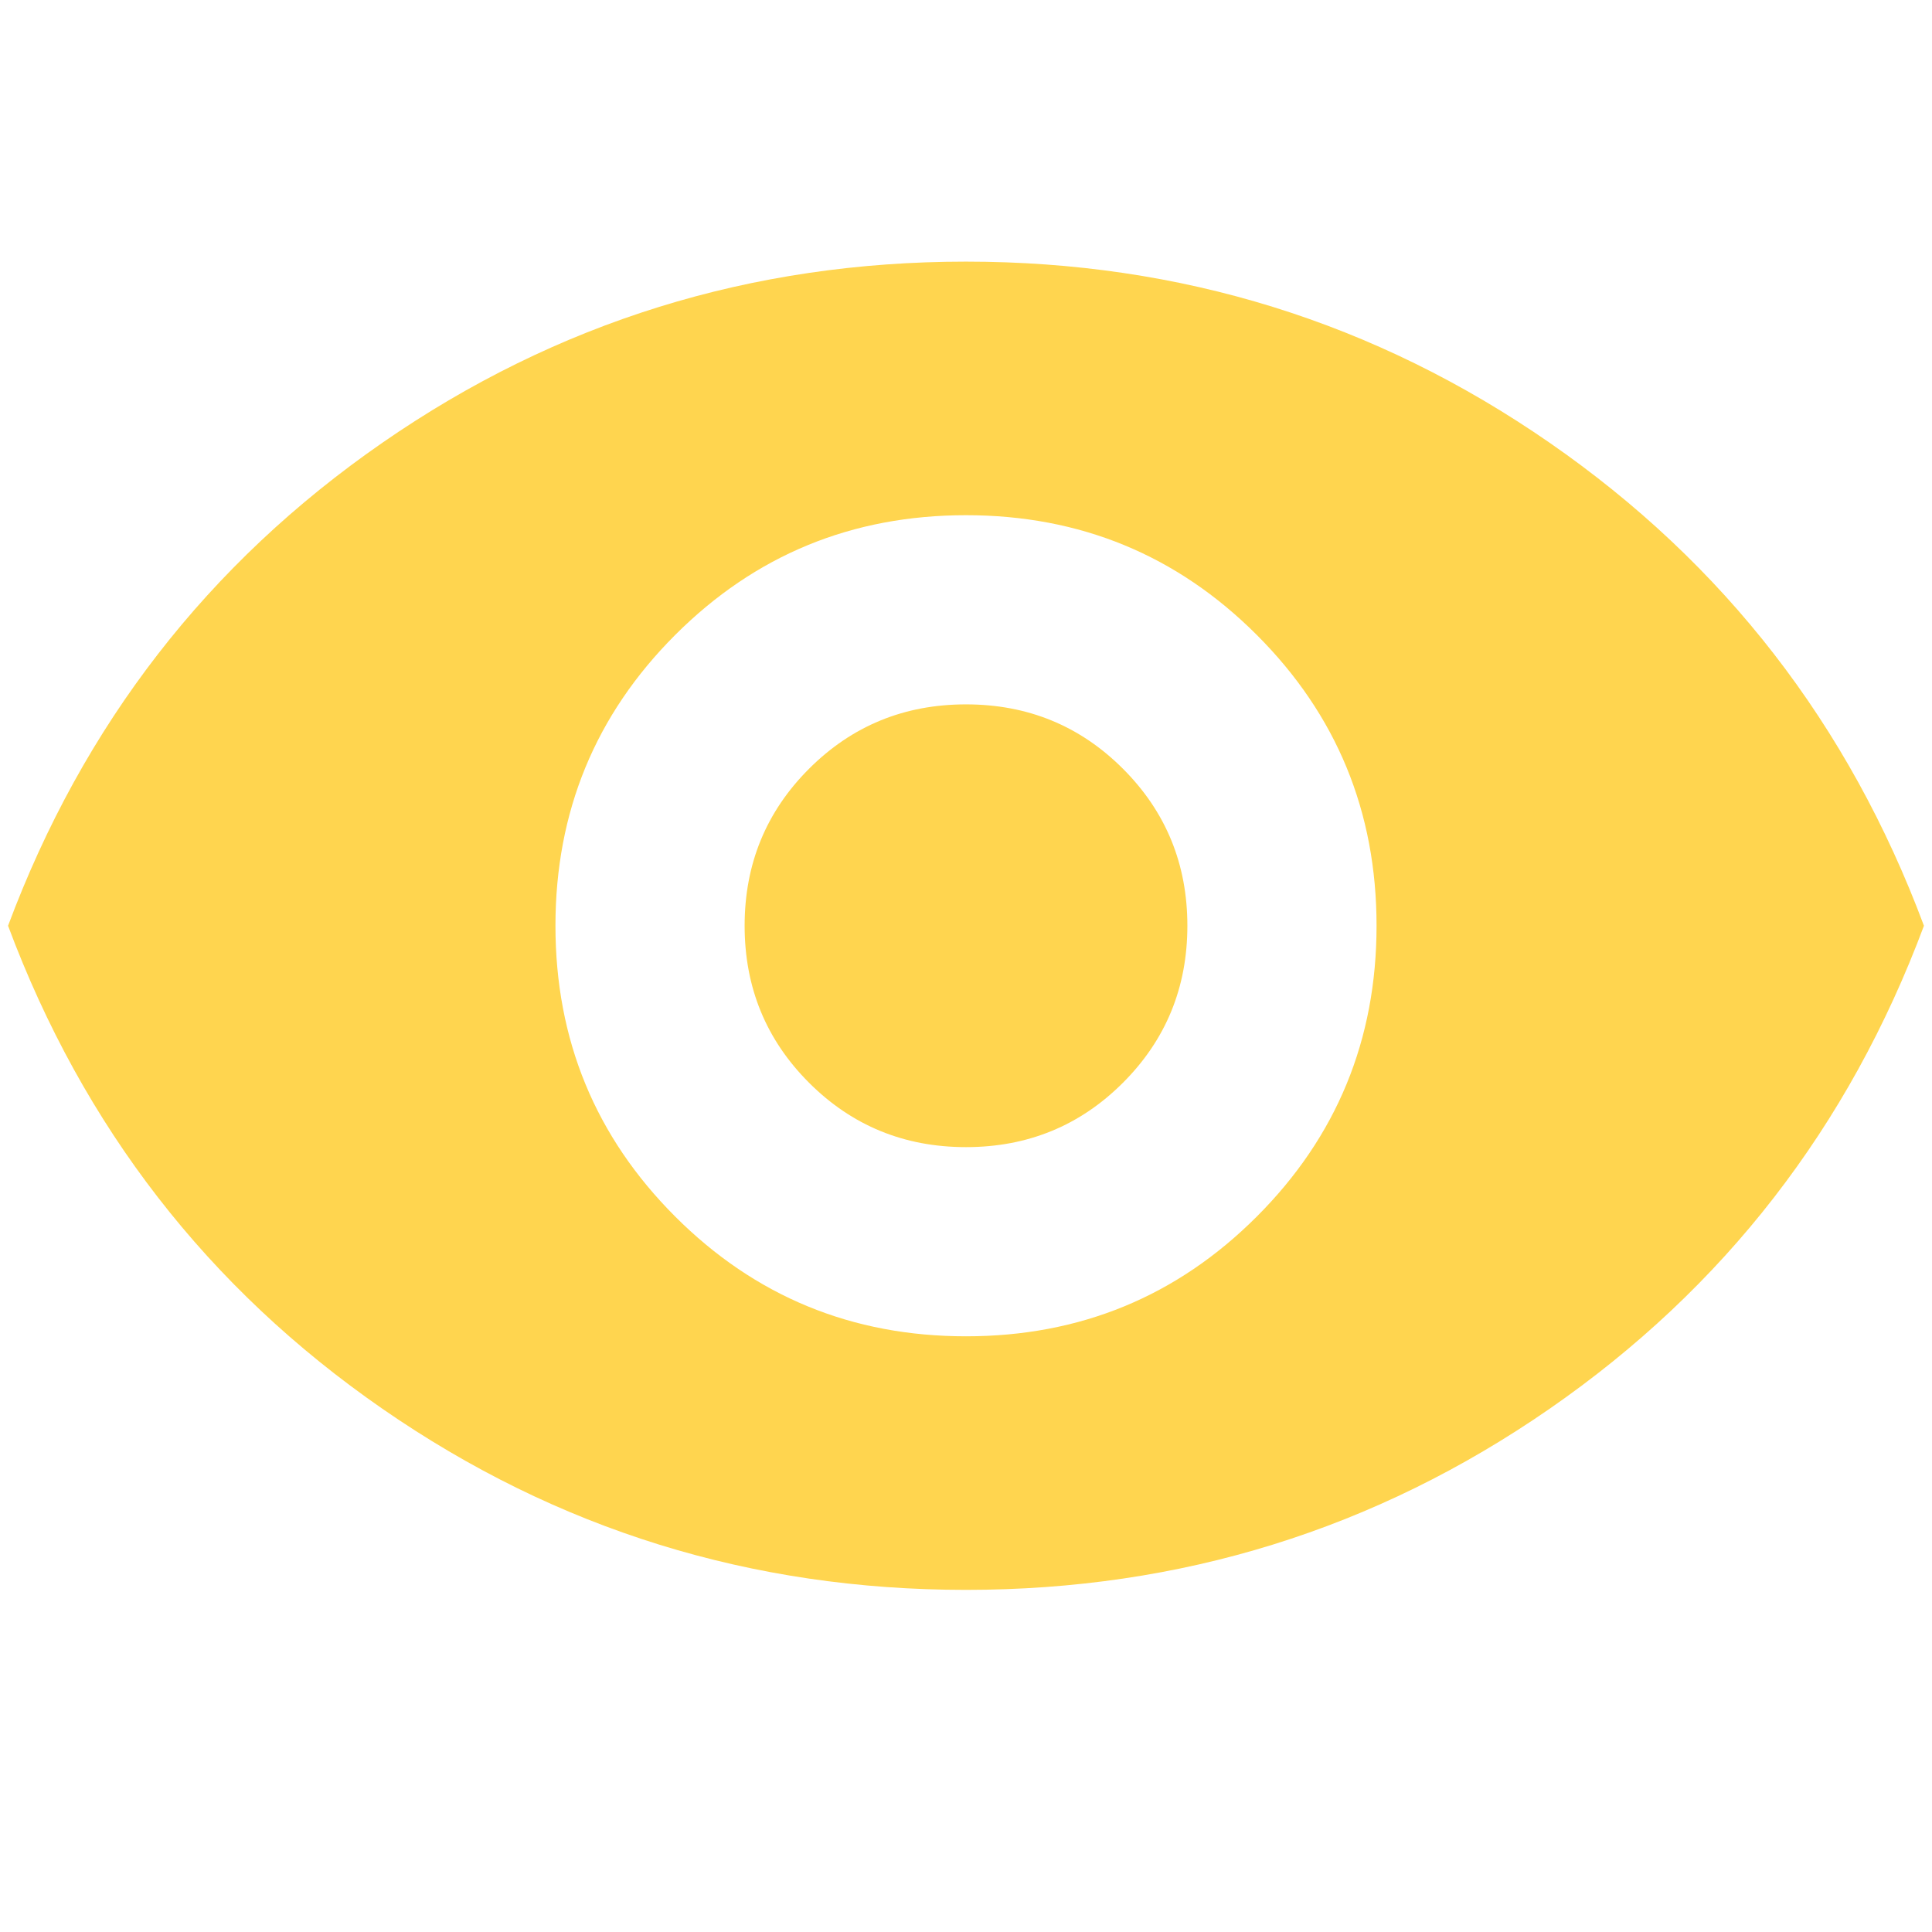
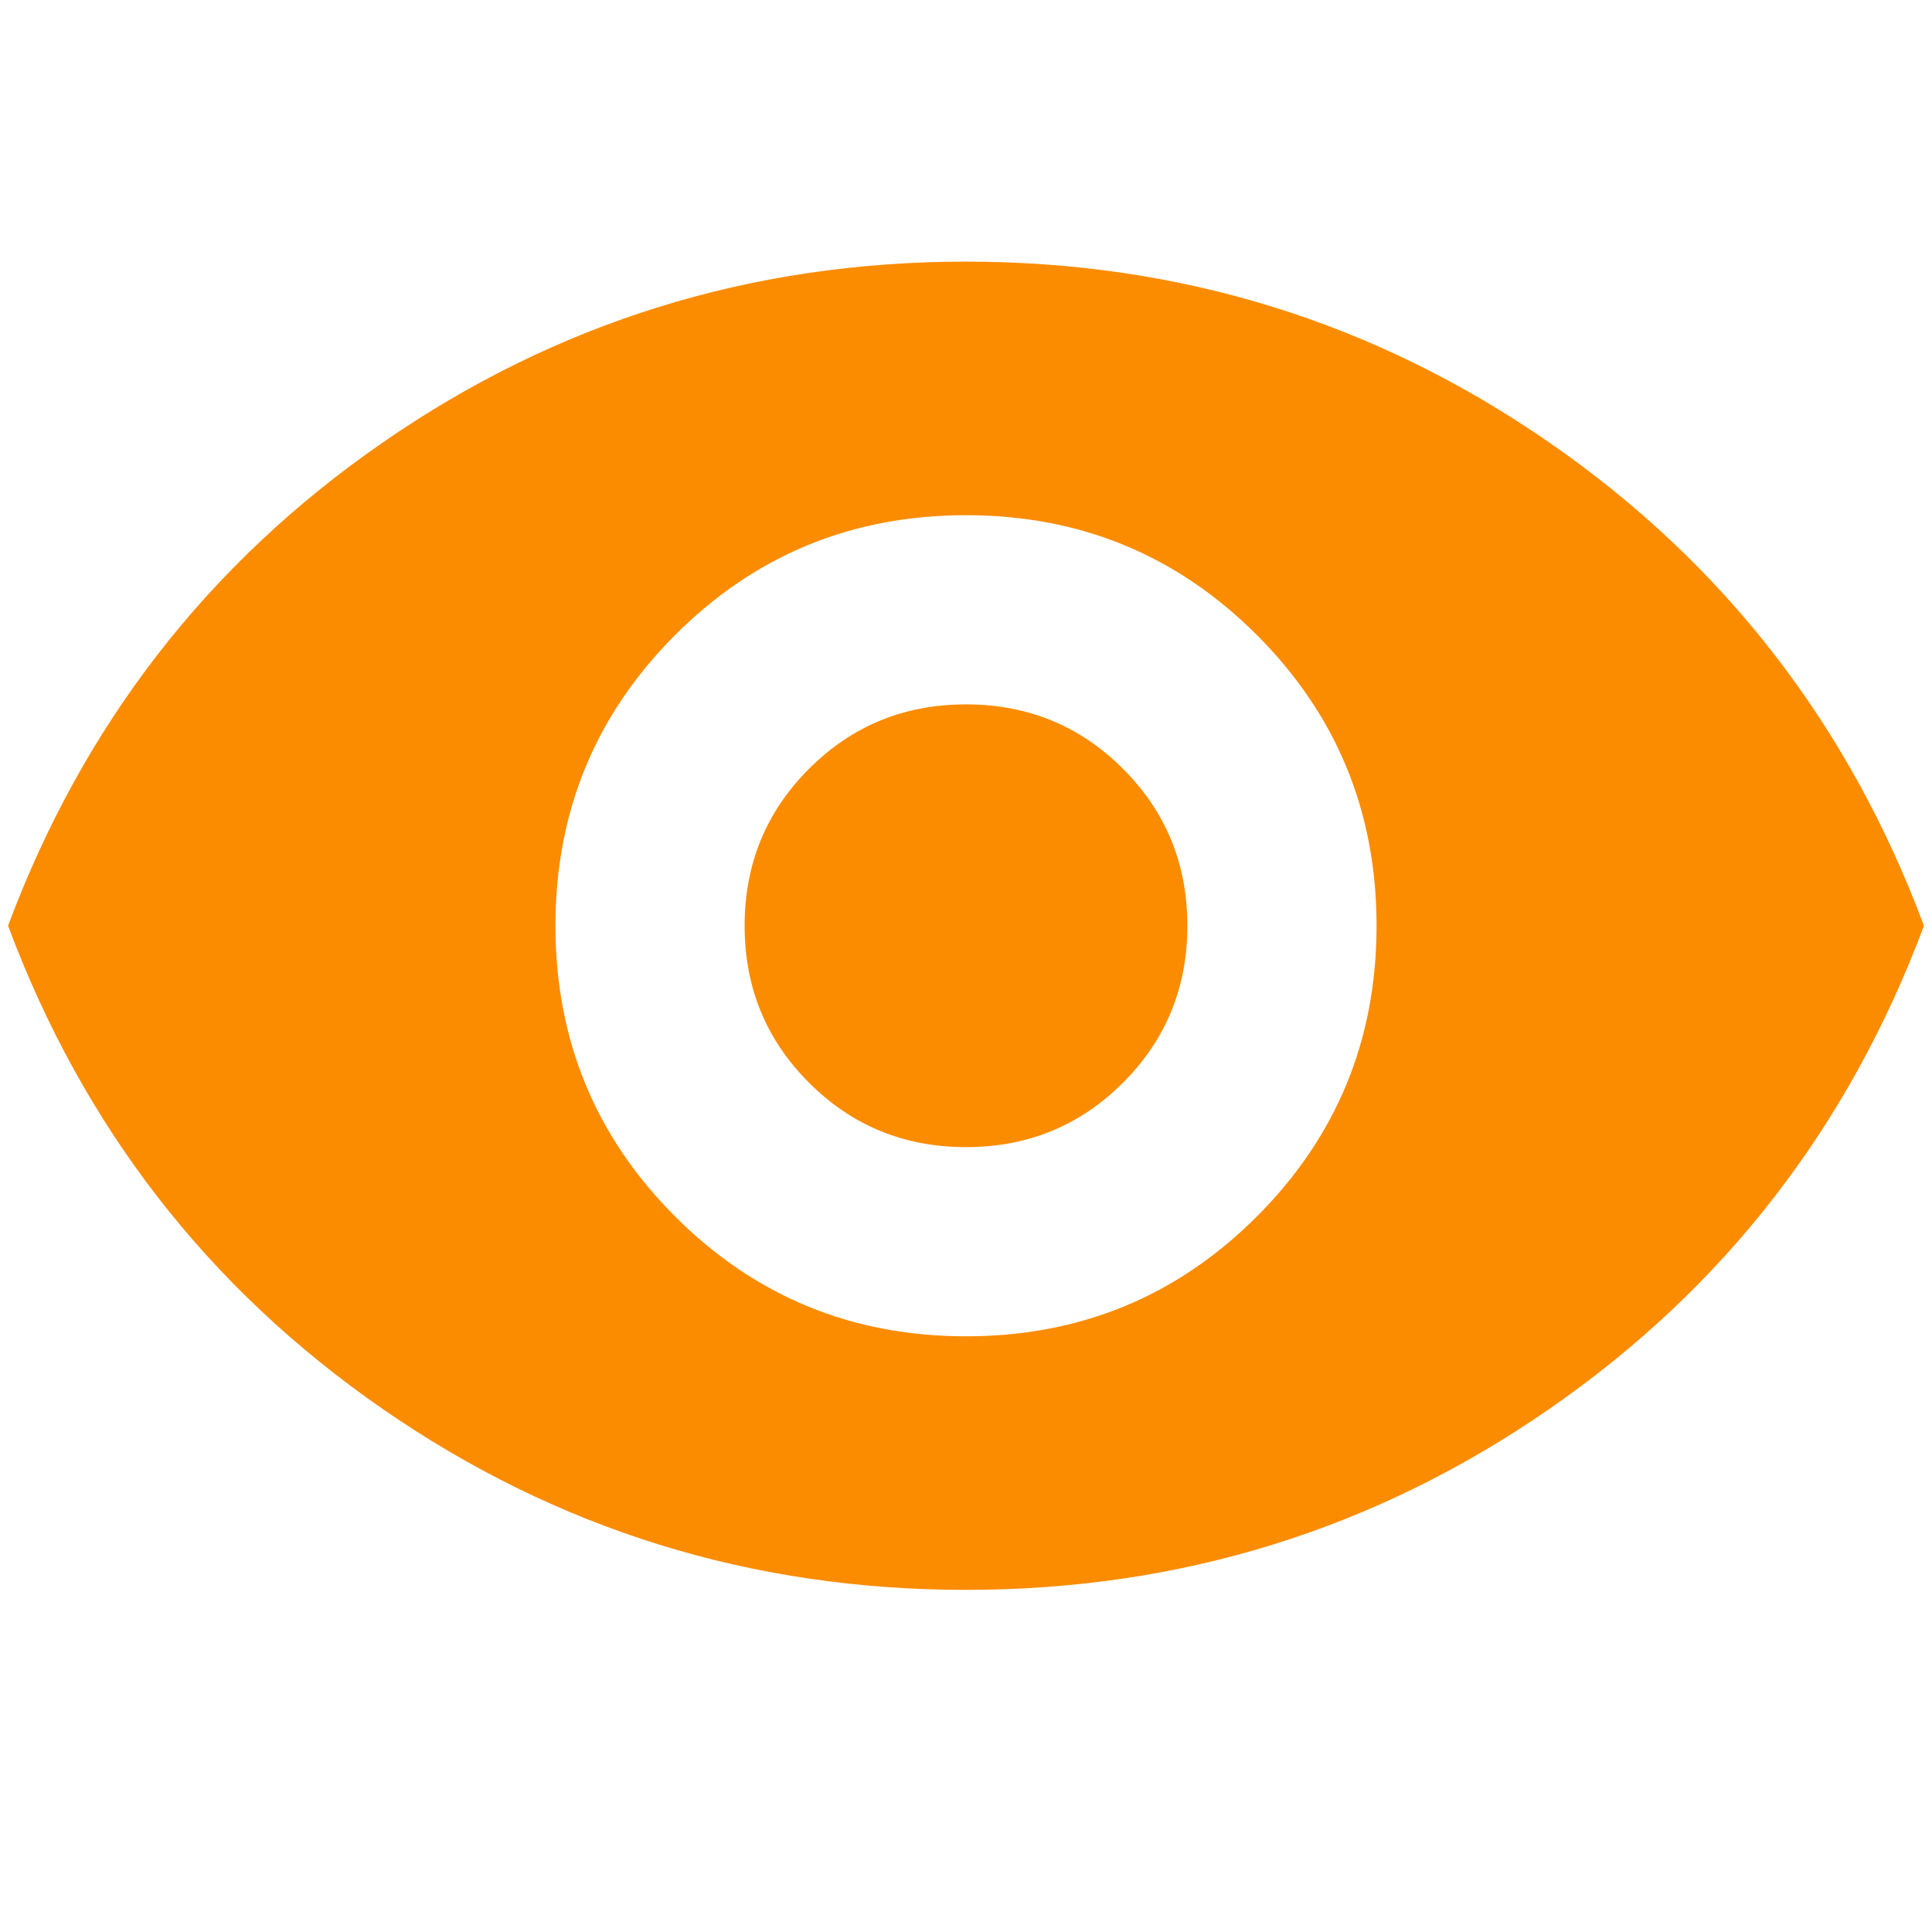
- <svg xmlns="http://www.w3.org/2000/svg" height="24px" viewBox="0 -960 960 960" width="24px" fill="#FFD54F">
+ <svg xmlns="http://www.w3.org/2000/svg" height="24px" viewBox="0 -960 960 960" width="24px" fill="#FB8C00">
  <path d="M624.5-355.5Q684-415 684-500t-59.5-144.5Q565-704 480-704t-144.5 59.5Q276-585 276-500t59.5 144.5Q395-296 480-296t144.5-59.5ZM402-422q-32-32-32-78t32-78q32-32 78-32t78 32q32 32 32 78t-32 78q-32 32-78 32t-78-32ZM190-260Q60-350 4-500q56-150 186-240t290-90q160 0 290 90t186 240q-56 150-186 240t-290 90q-160 0-290-90Z" />
</svg>
